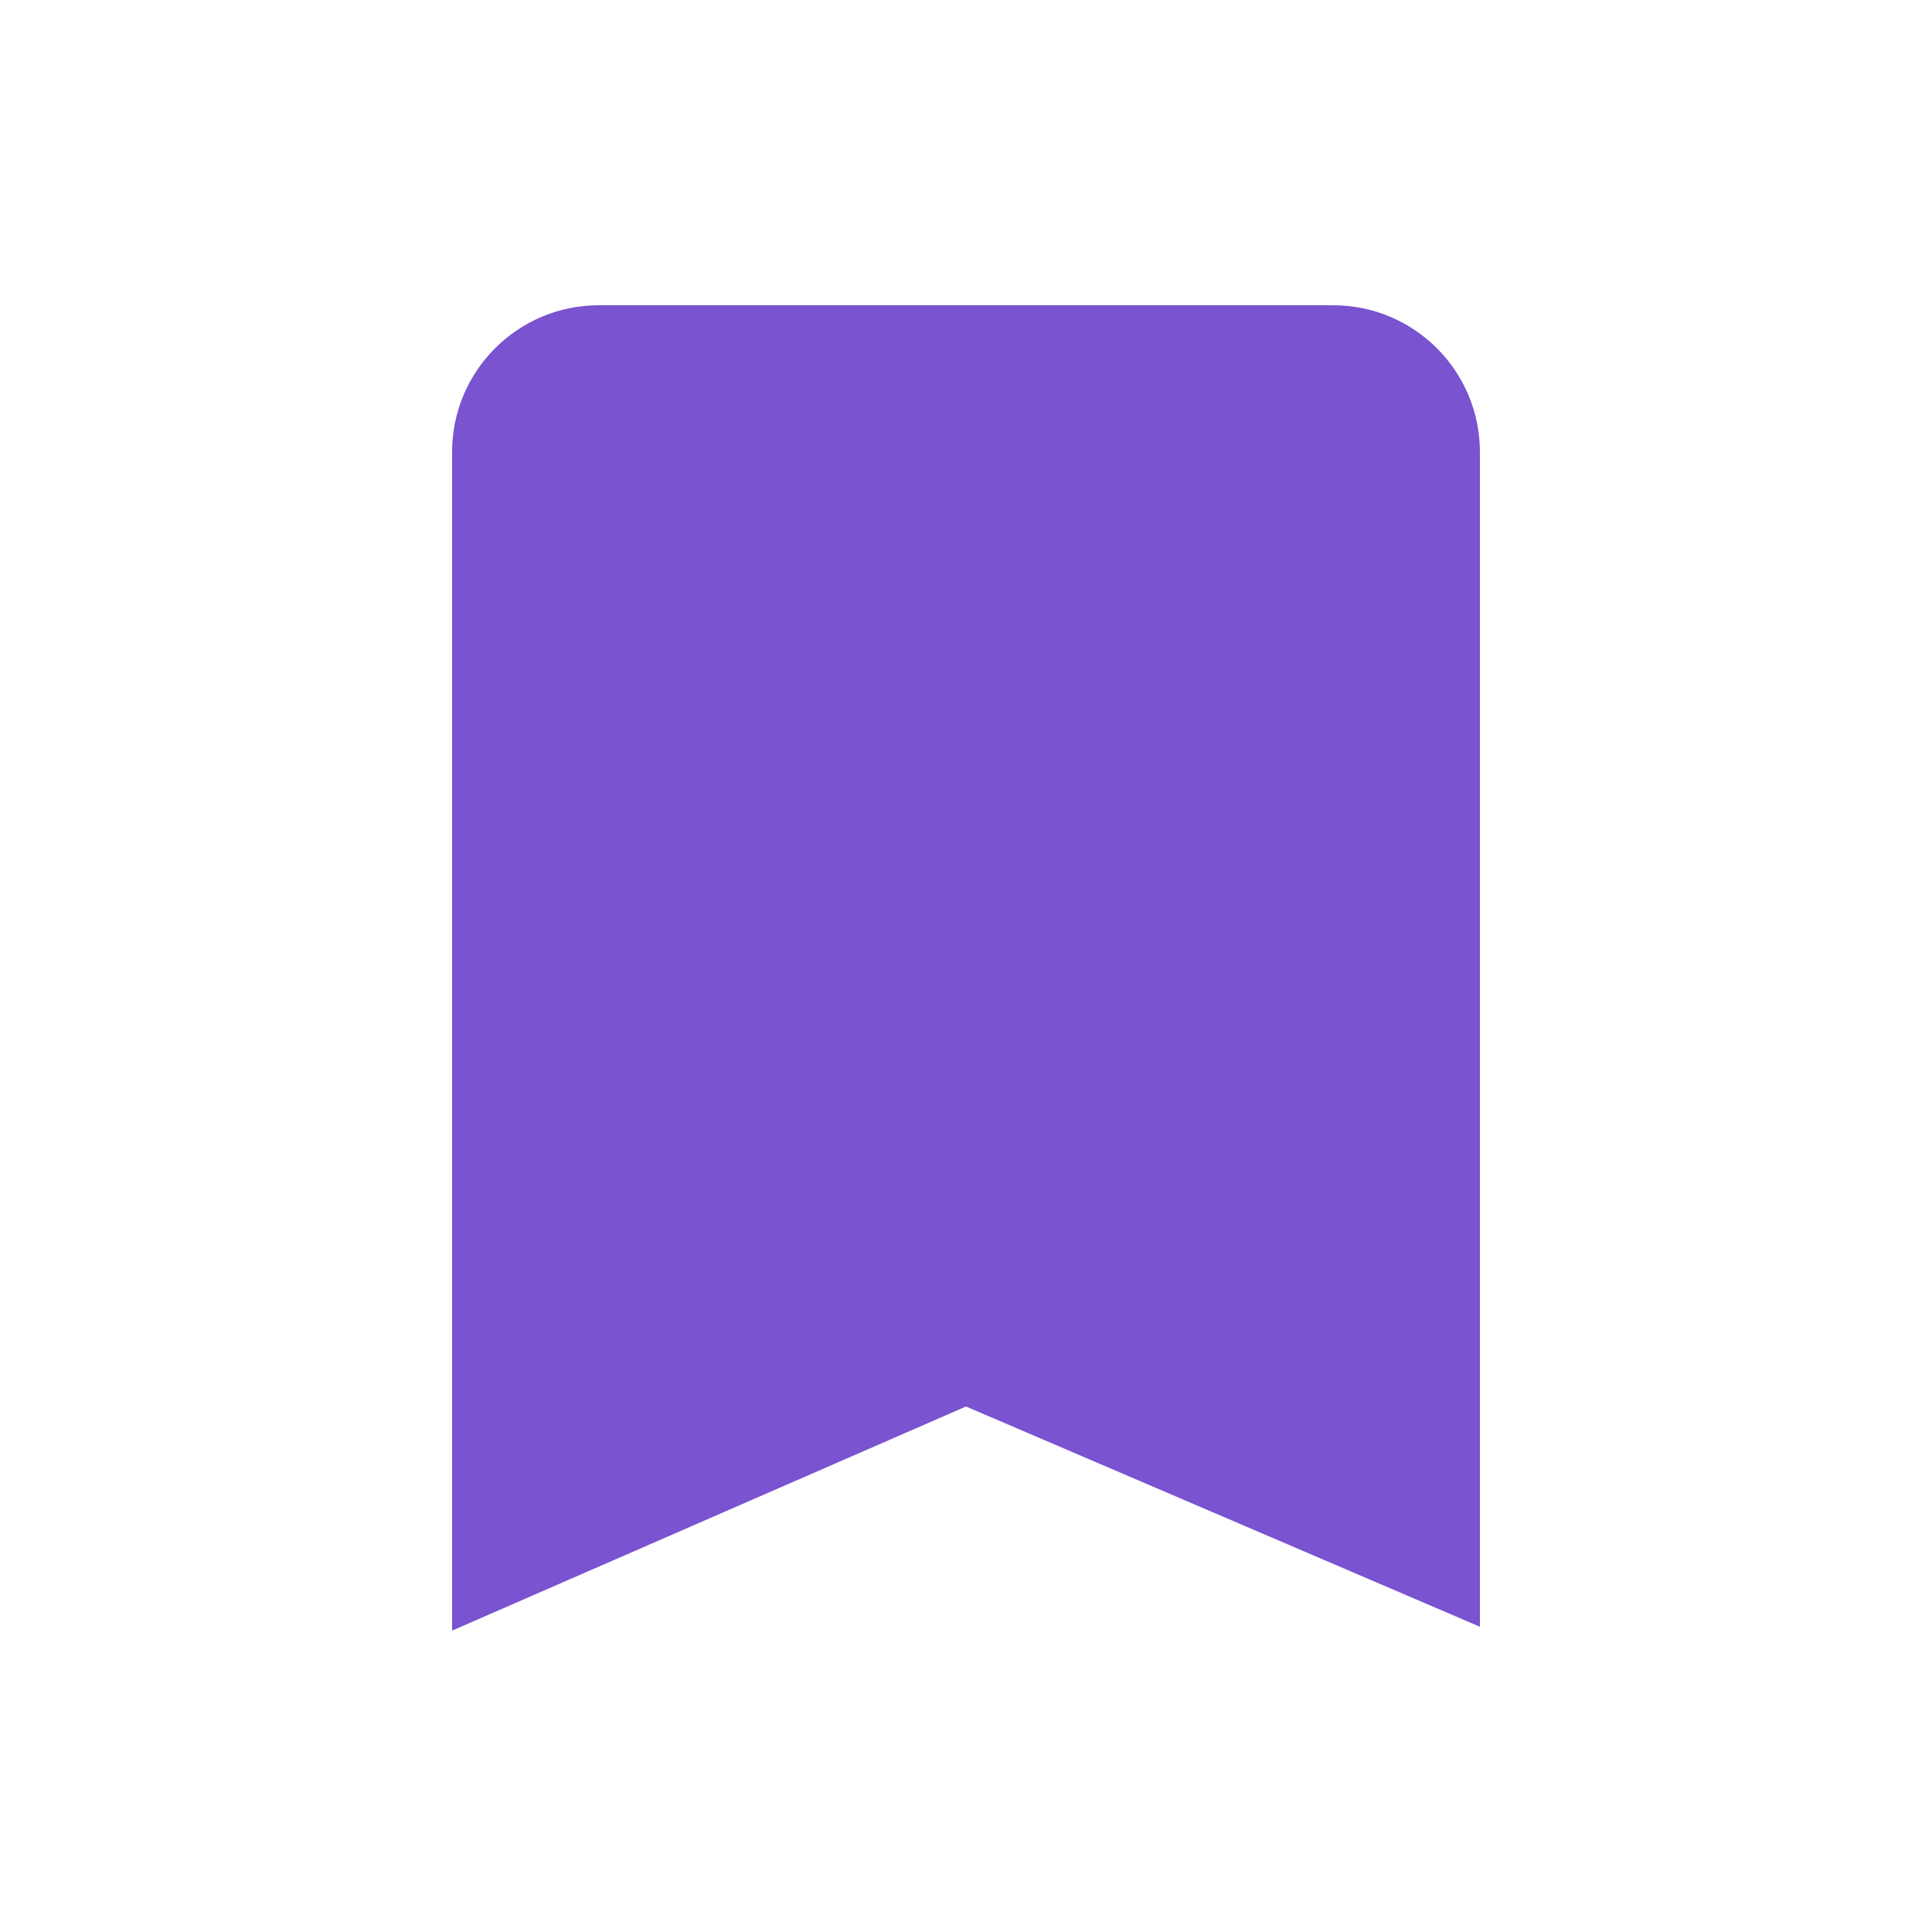
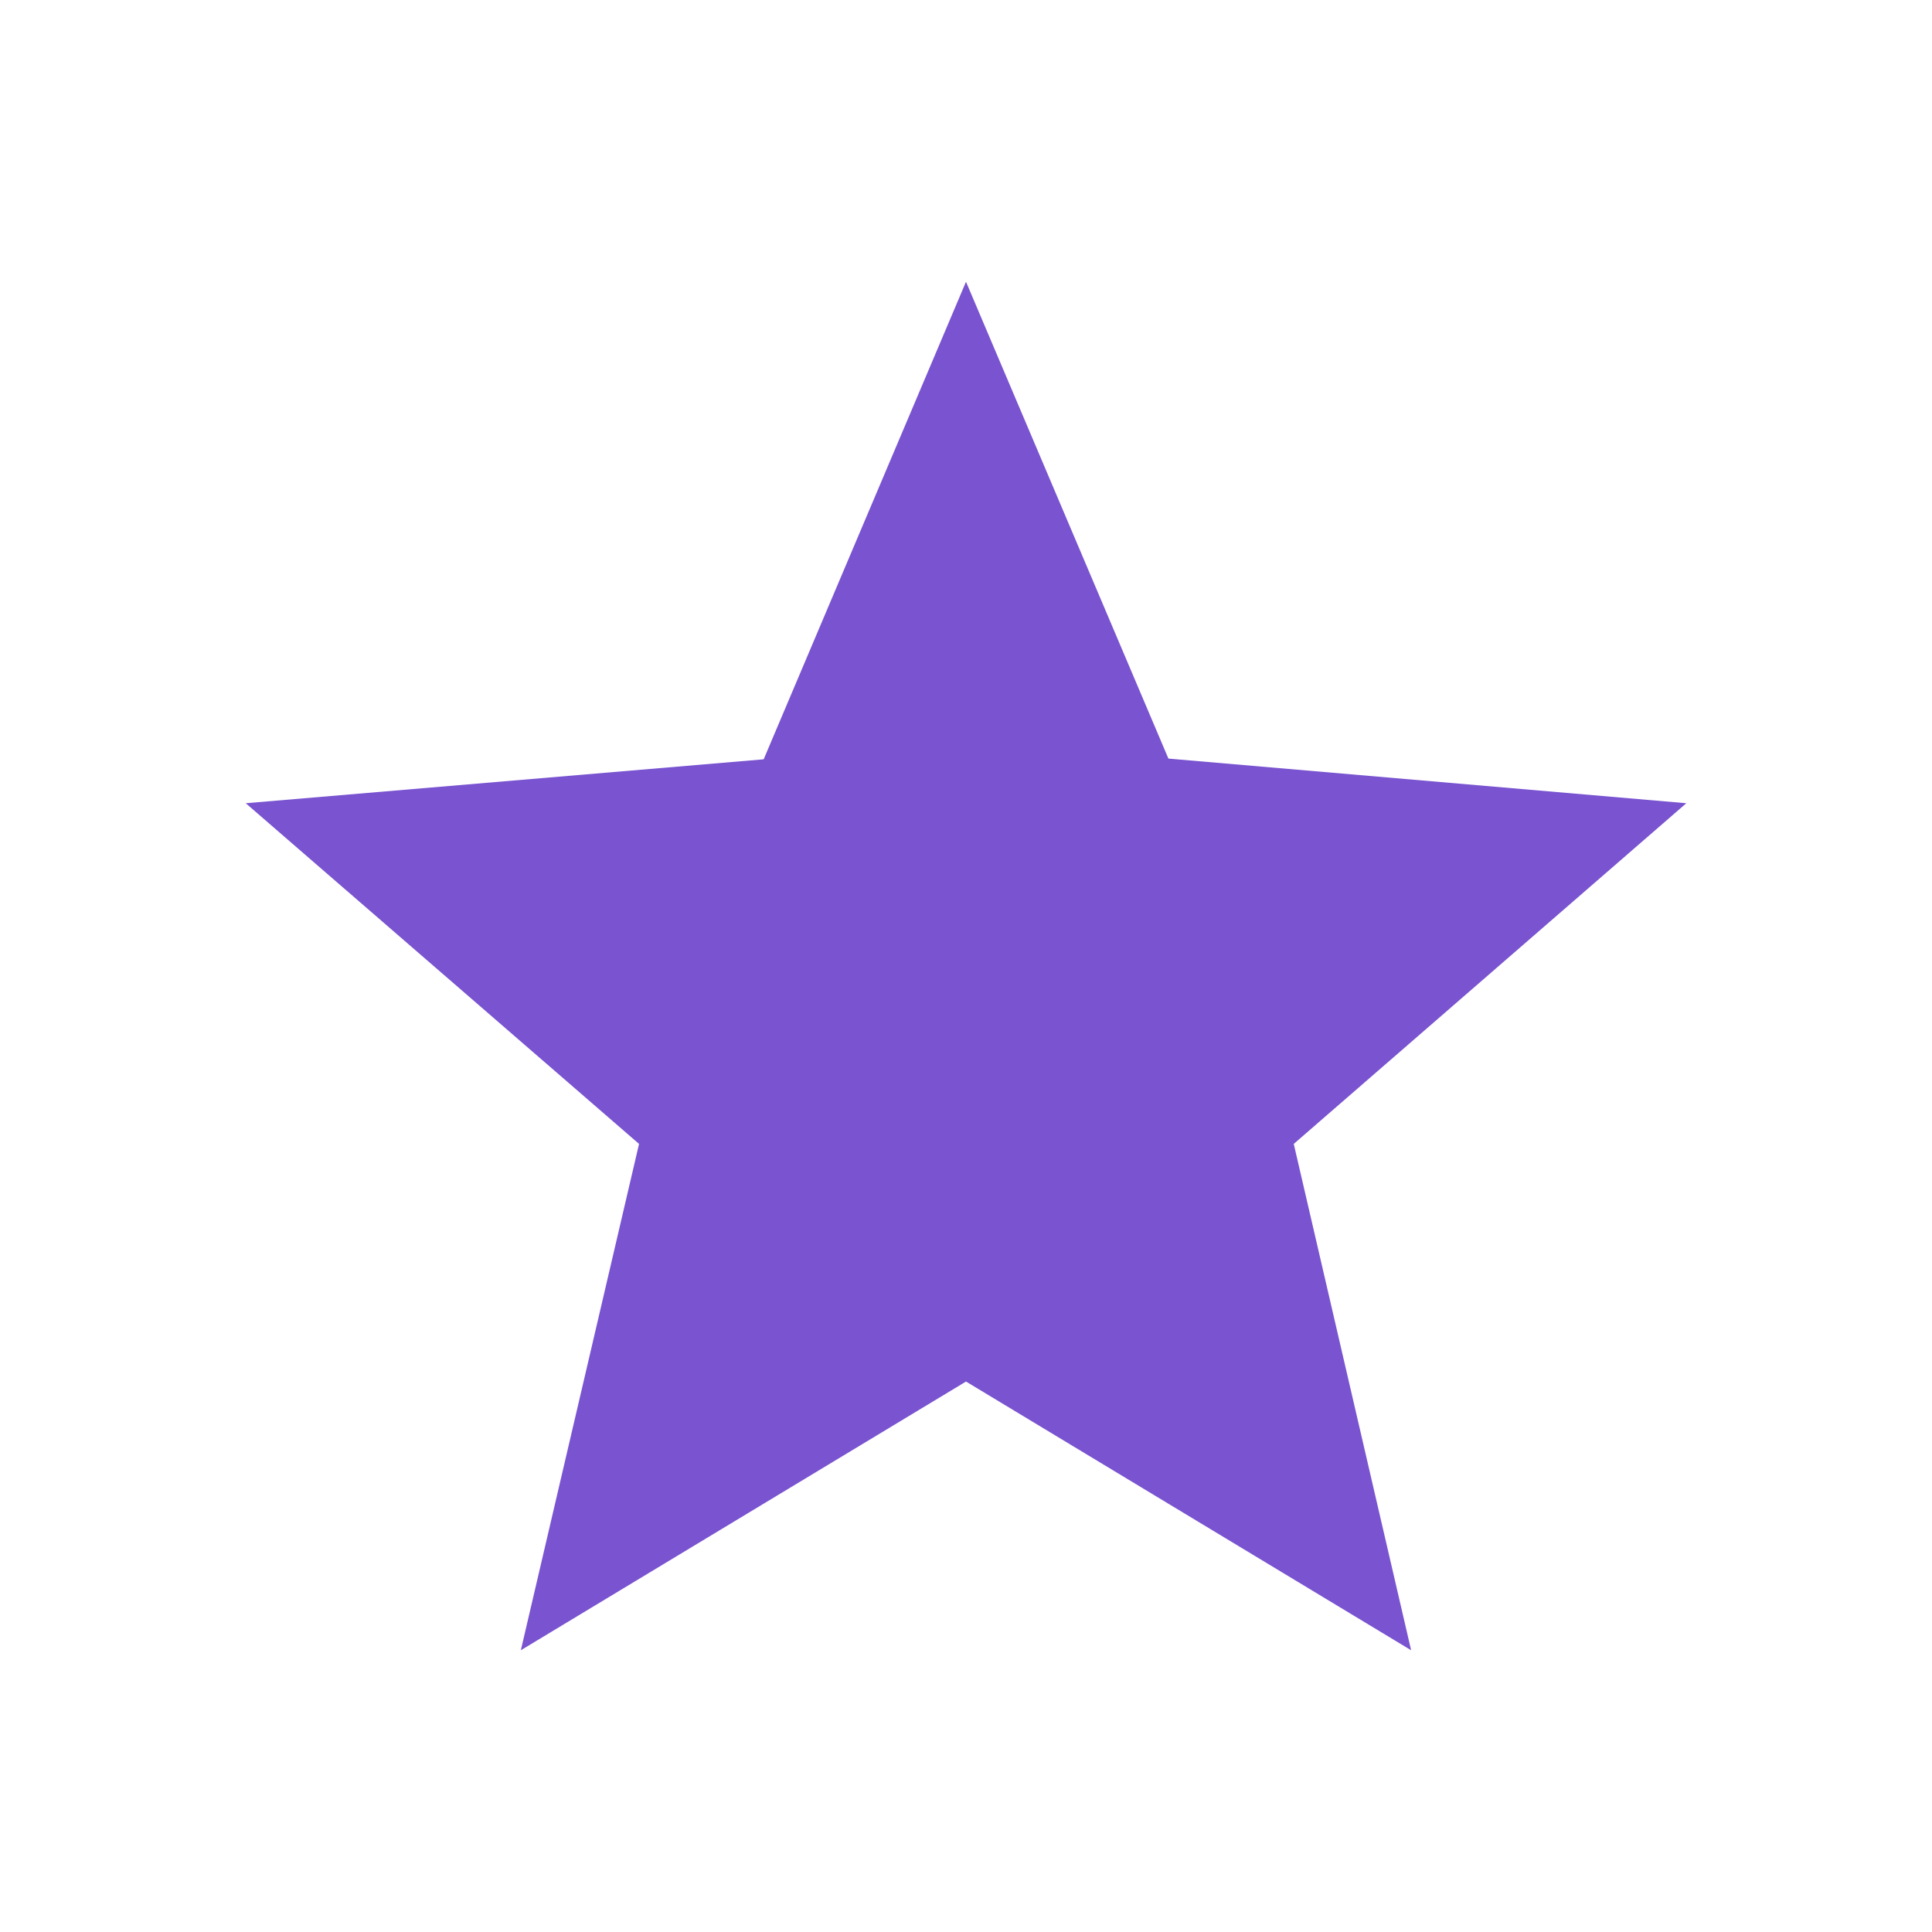
- <svg xmlns="http://www.w3.org/2000/svg" version="1.1" id="Layer_1" x="0px" y="0px" viewBox="0 0 50 50" enable-background="new 0 0 50 50" xml:space="preserve">
-   <path fill="#7953d0" d="M34.5,7.9h-19c-2.1,0-3.8,1.7-3.8,3.8v30.5L25,36.4l13.3,5.7V11.7C38.3,9.6,36.6,7.9,34.5,7.9z" />
+ <svg xmlns="http://www.w3.org/2000/svg" version="1.1" id="Layer_1" x="0px" y="0px" width="48px" height="48px" viewBox="0 0 48 48" enable-background="new 0 0 48 48" xml:space="preserve">
+   <path fill="#7953D0" d="M24,7l-5.027,11.865L6.105,19.956l9.772,8.464L12.94,41L24,34.324L35.059,41l-2.916-12.58l9.753-8.464  l-12.867-1.109L24,7z" />
</svg>
